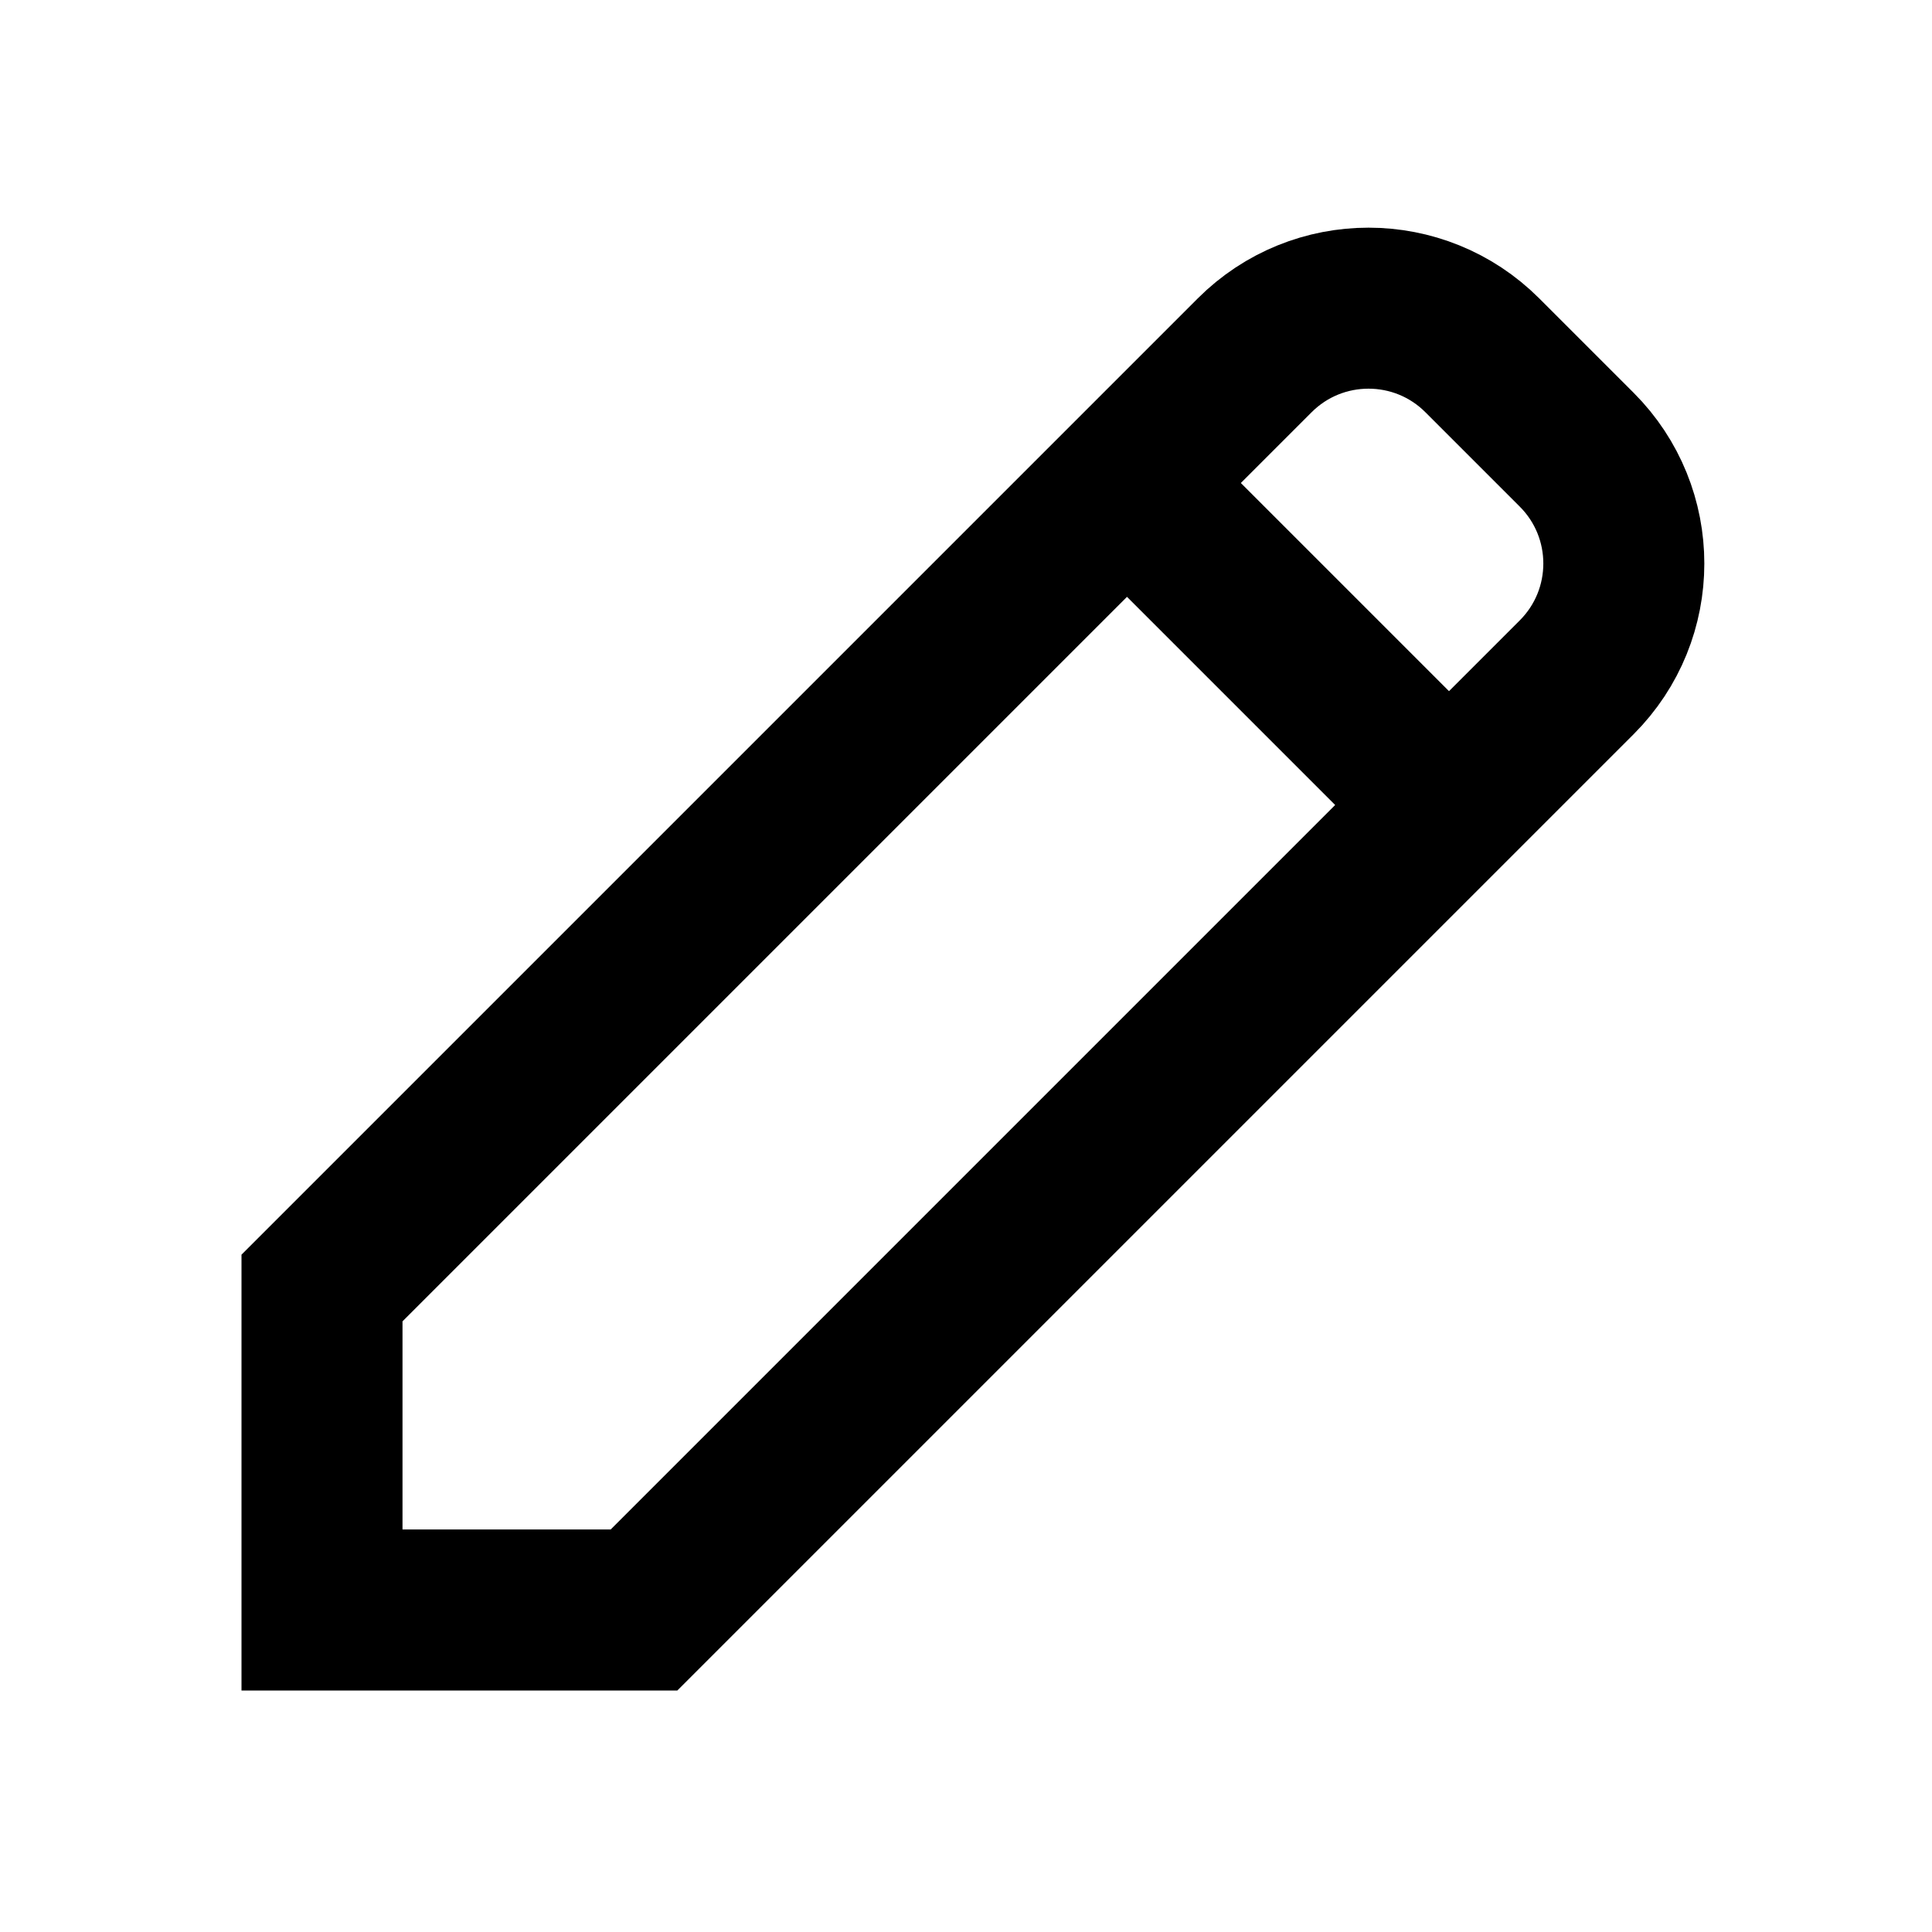
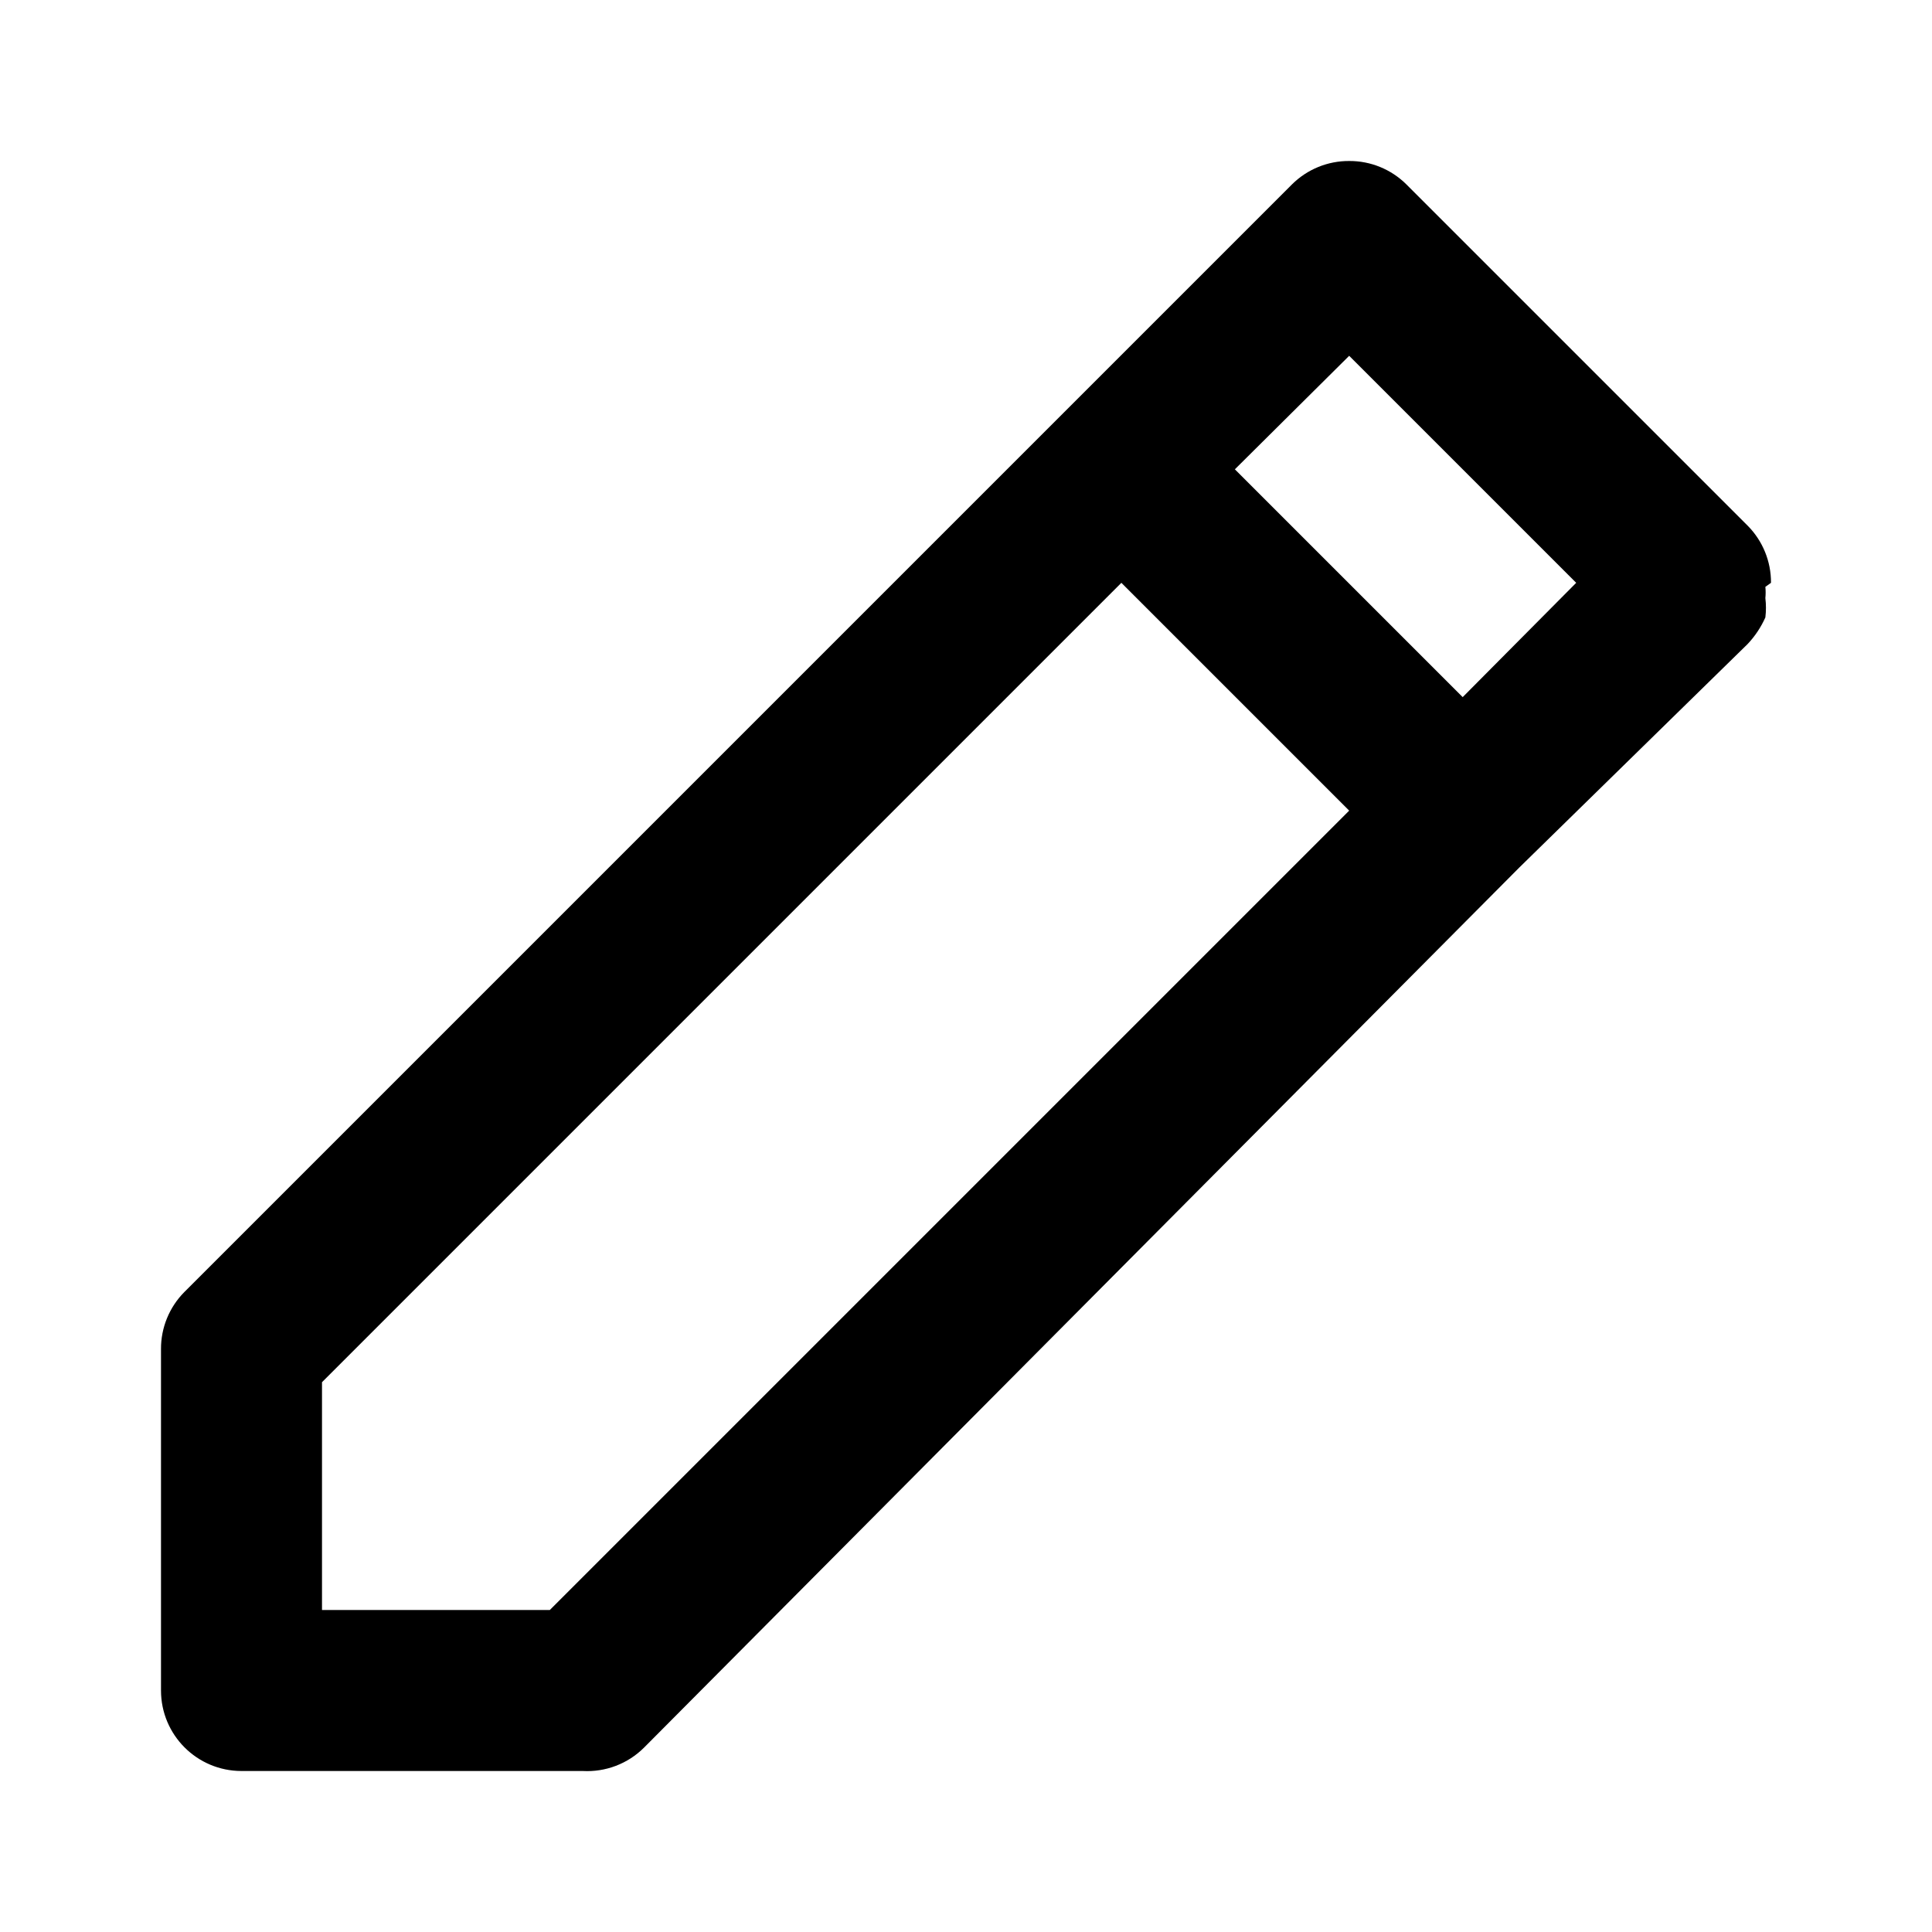
- <svg xmlns="http://www.w3.org/2000/svg" role="img" width="48px" height="48px" viewBox="0 0 24 24" aria-labelledby="editIconTitle" stroke="#000000" stroke-width="2" stroke-linecap="square" stroke-linejoin="miter" fill="none" color="#000000">
-   <path d="M18.414 4.414L19.586 5.586C20.367 6.367 20.367 7.633 19.586 8.414L8 20 4 20 4 16 15.586 4.414C16.367 3.633 17.633 3.633 18.414 4.414zM14 6L18 10" />
+ <svg xmlns="http://www.w3.org/2000/svg" viewBox="0 0 24 24">
+   <path d="M22 7.24a1 1 0 0 0-.29-.71l-4.24-4.24a1 1 0 0 0-.71-.29 1 1 0 0 0-.71.29l-2.83 2.83L2.29 16.05a1 1 0 0 0-.29.71V21a1 1 0 0 0 1 1h4.24a1 1 0 0 0 .76-.29l10.87-10.93L21.71 8a1.19 1.19 0 0 0 .22-.33 1 1 0 0 0 0-.24.7.7 0 0 0 0-.14ZM6.83 20H4v-2.83l9.93-9.93 2.83 2.83ZM18.17 8.66l-2.83-2.83 1.42-1.41 2.82 2.82Z" fill="#000000" class="fill-6563ff" />
</svg>
